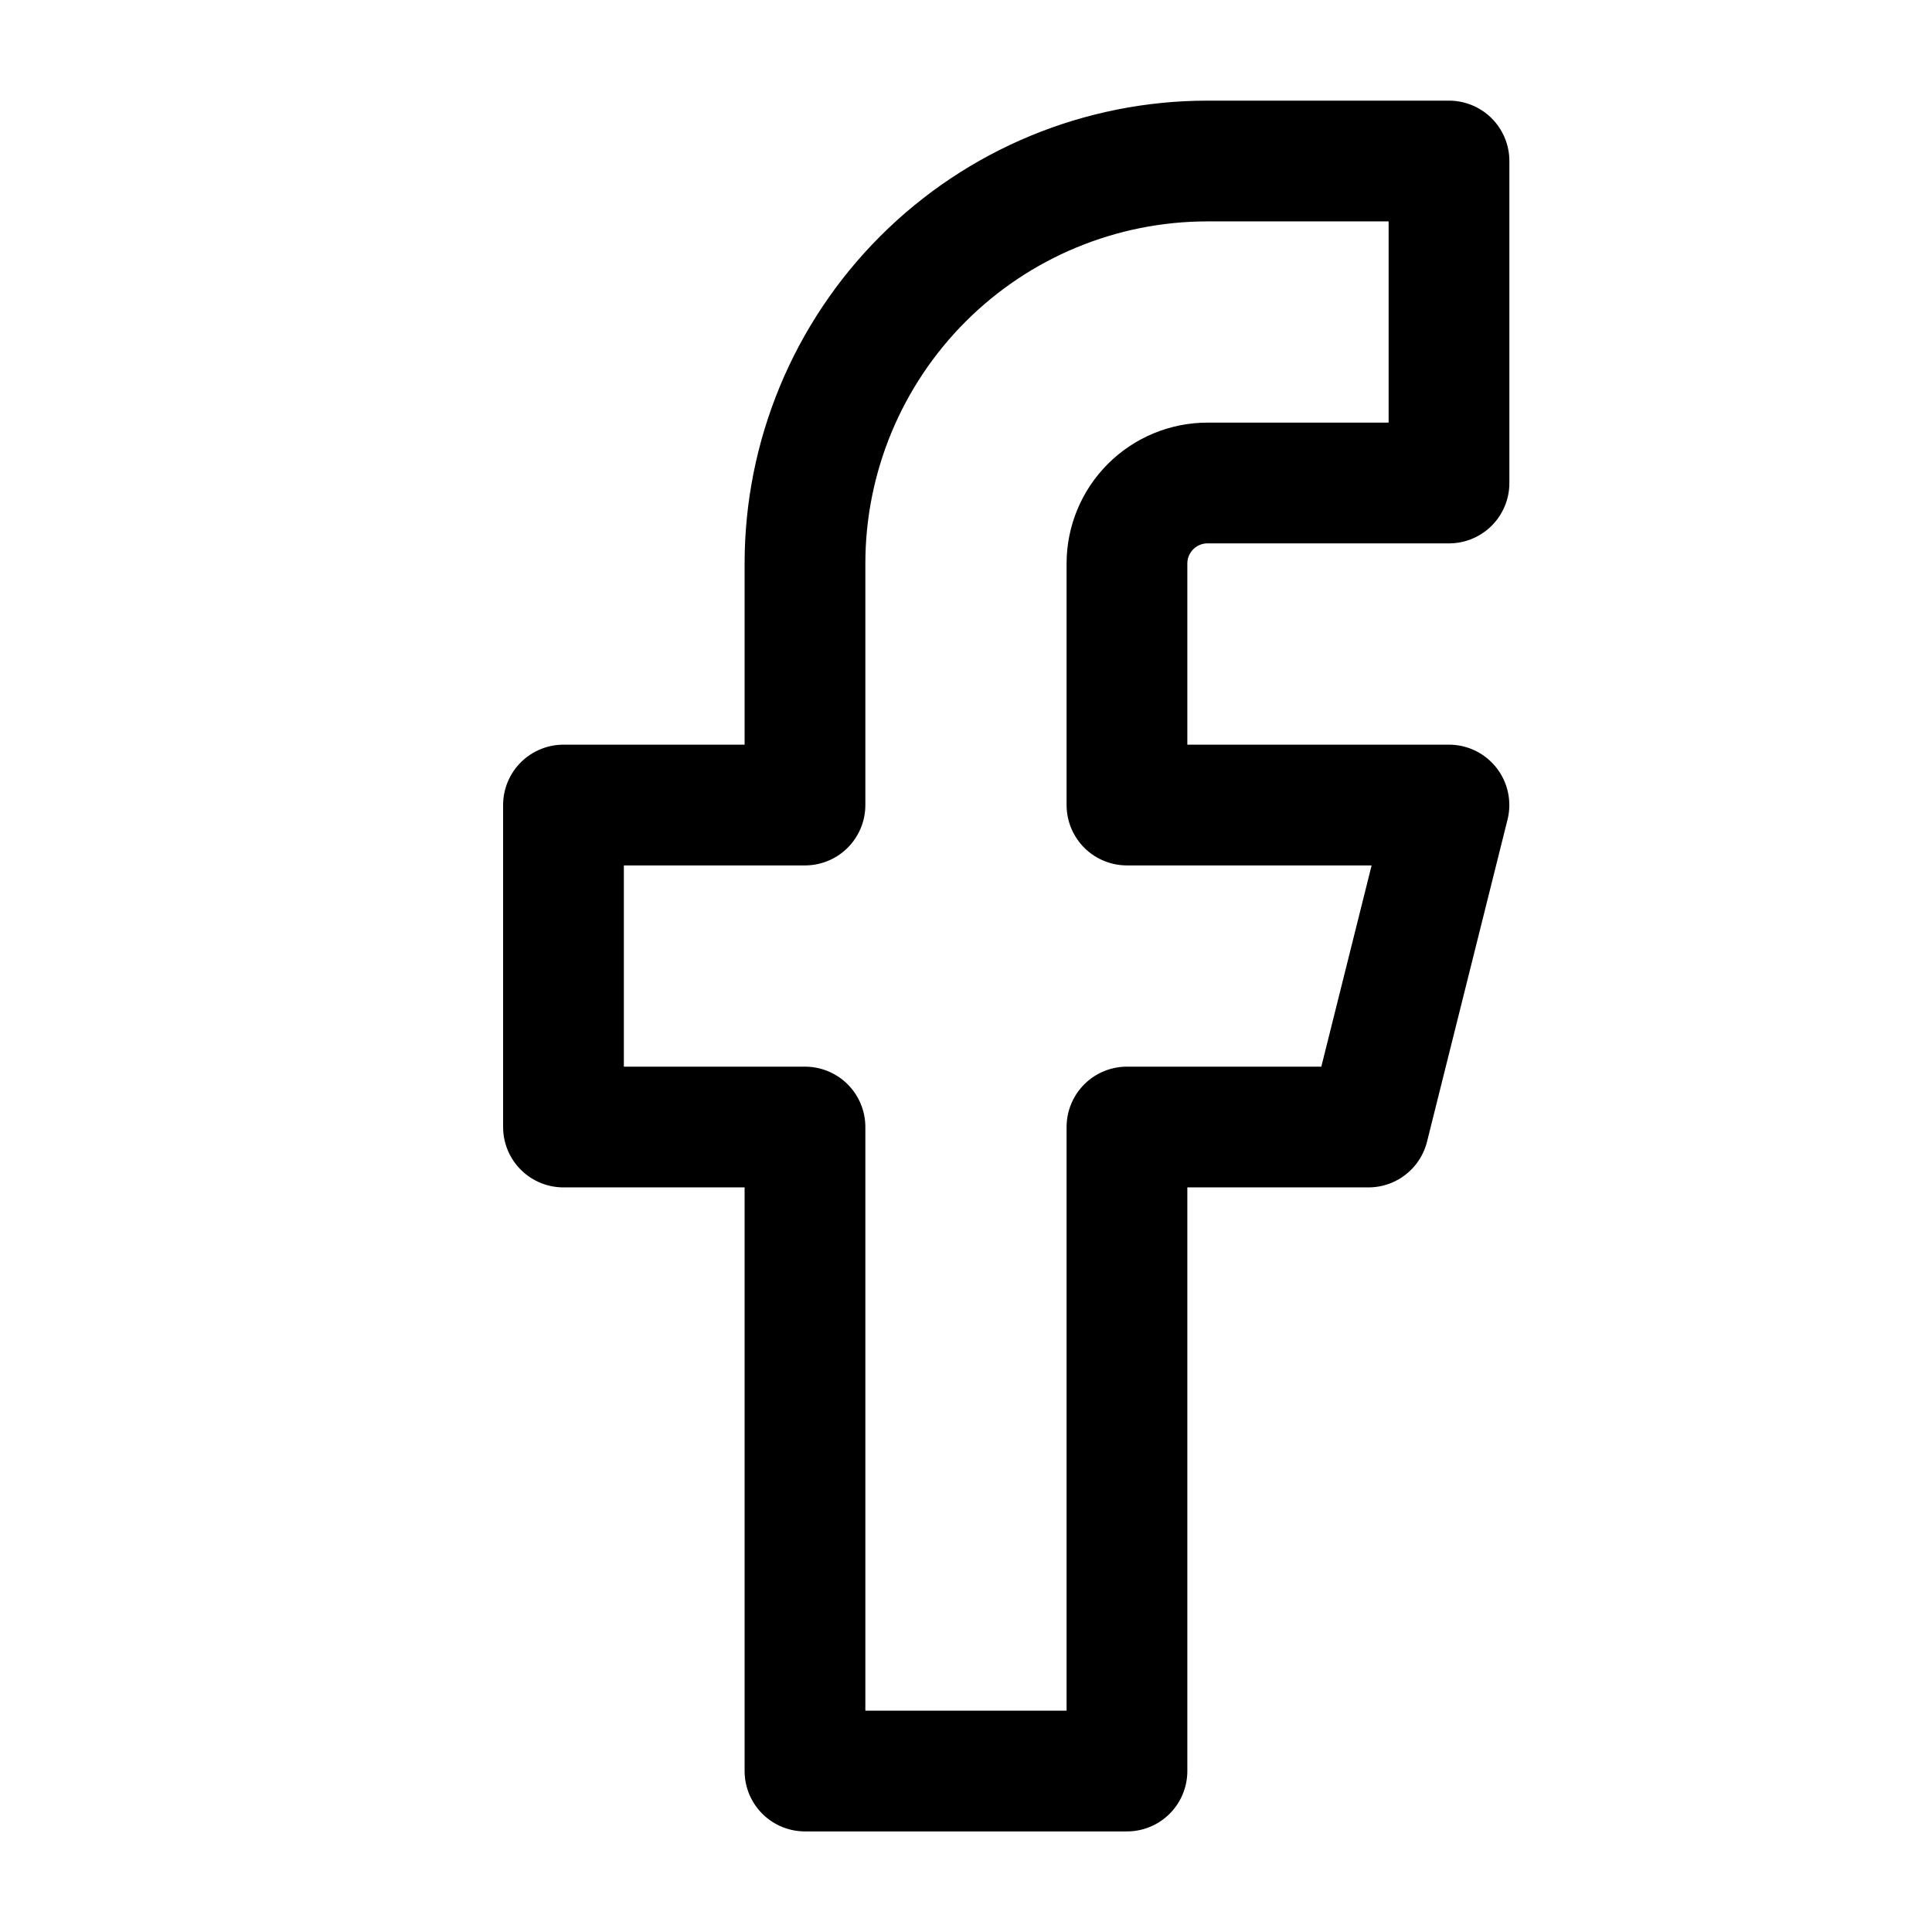
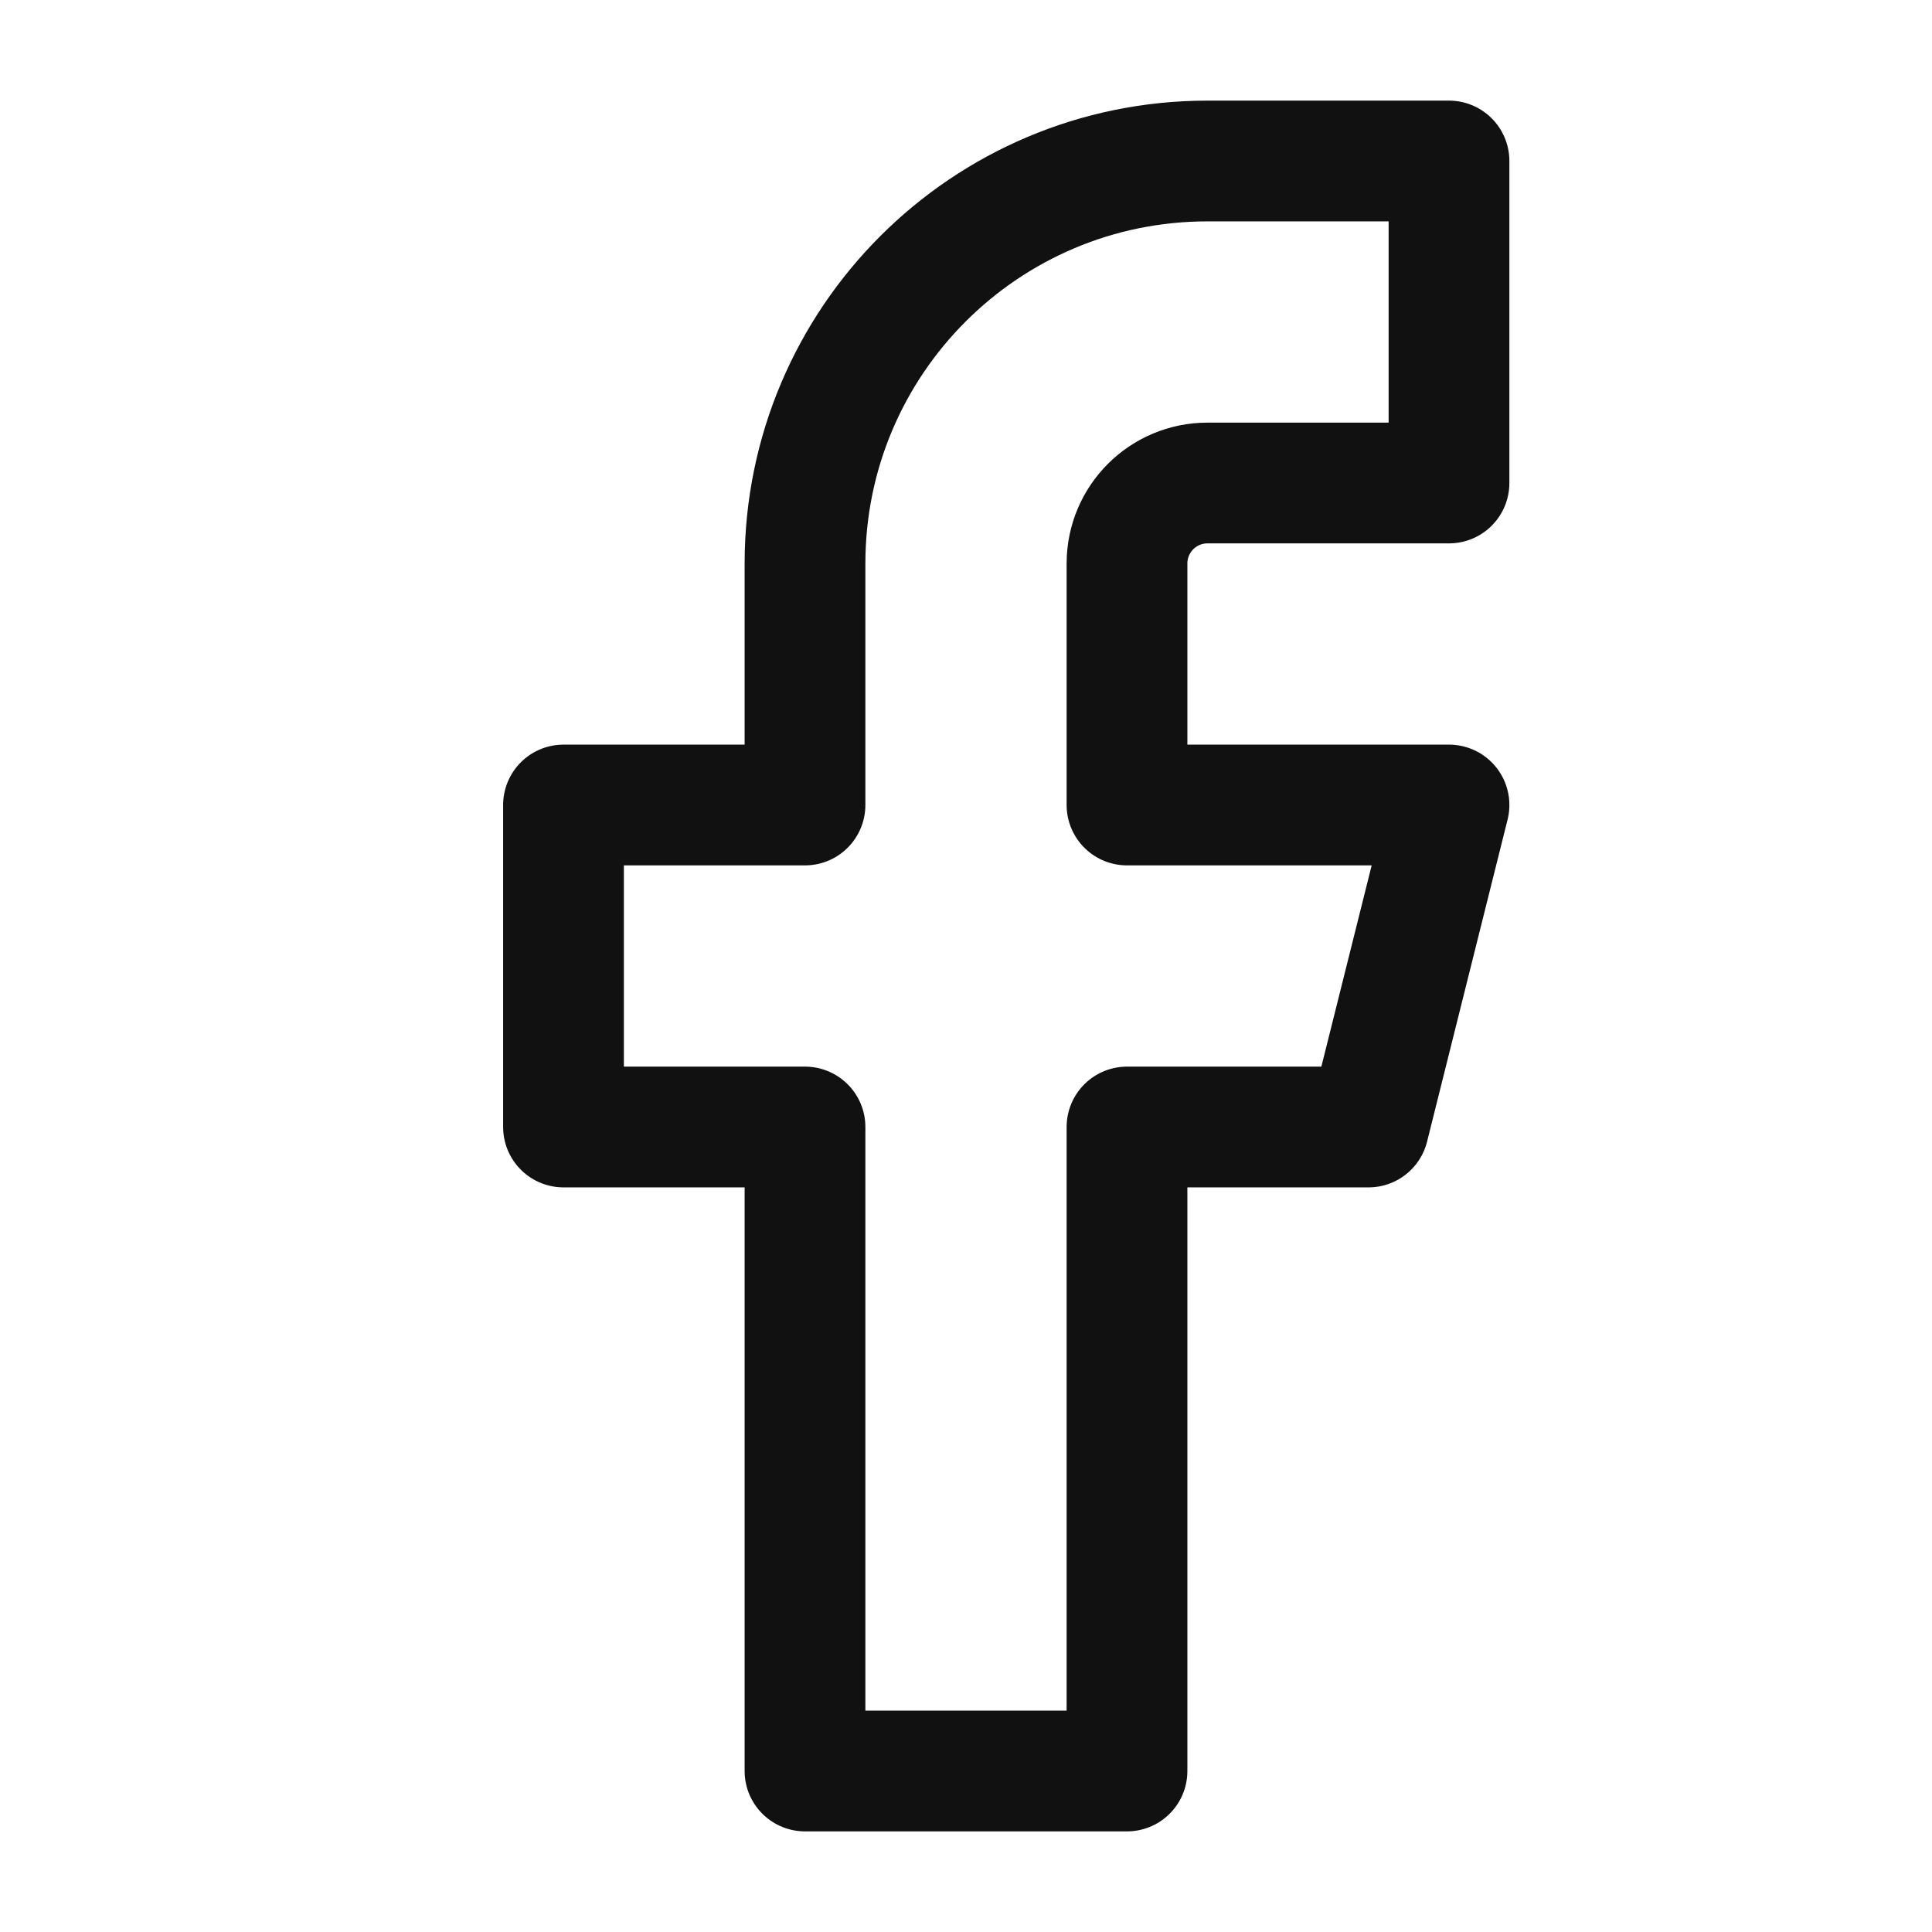
- <svg xmlns="http://www.w3.org/2000/svg" version="1.1" width="32" height="32" viewBox="0 0 32 32">
-   <path fill="none" stroke-linejoin="round" stroke-linecap="round" stroke-miterlimit="4" stroke-width="2" stroke="#000" d="M24 2.667h-4c-1.768 0-3.464 0.702-4.714 1.953s-1.953 2.946-1.953 4.714v4h-4v5.333h4v10.667h5.333v-10.667h4l1.333-5.333h-5.333v-4c0-0.354 0.141-0.693 0.391-0.943s0.589-0.391 0.943-0.391h4v-5.333z" />
+ <svg xmlns="http://www.w3.org/2000/svg" width="24" height="24" fill="none">
+   <path stroke="#111" stroke-linecap="round" stroke-linejoin="round" stroke-width="1.5" d="M18 2h-3a5 5 0 0 0-5 5v3H7v4h3v8h4v-8h3l1-4h-4V7a1 1 0 0 1 1-1h3V2Z" />
</svg>
